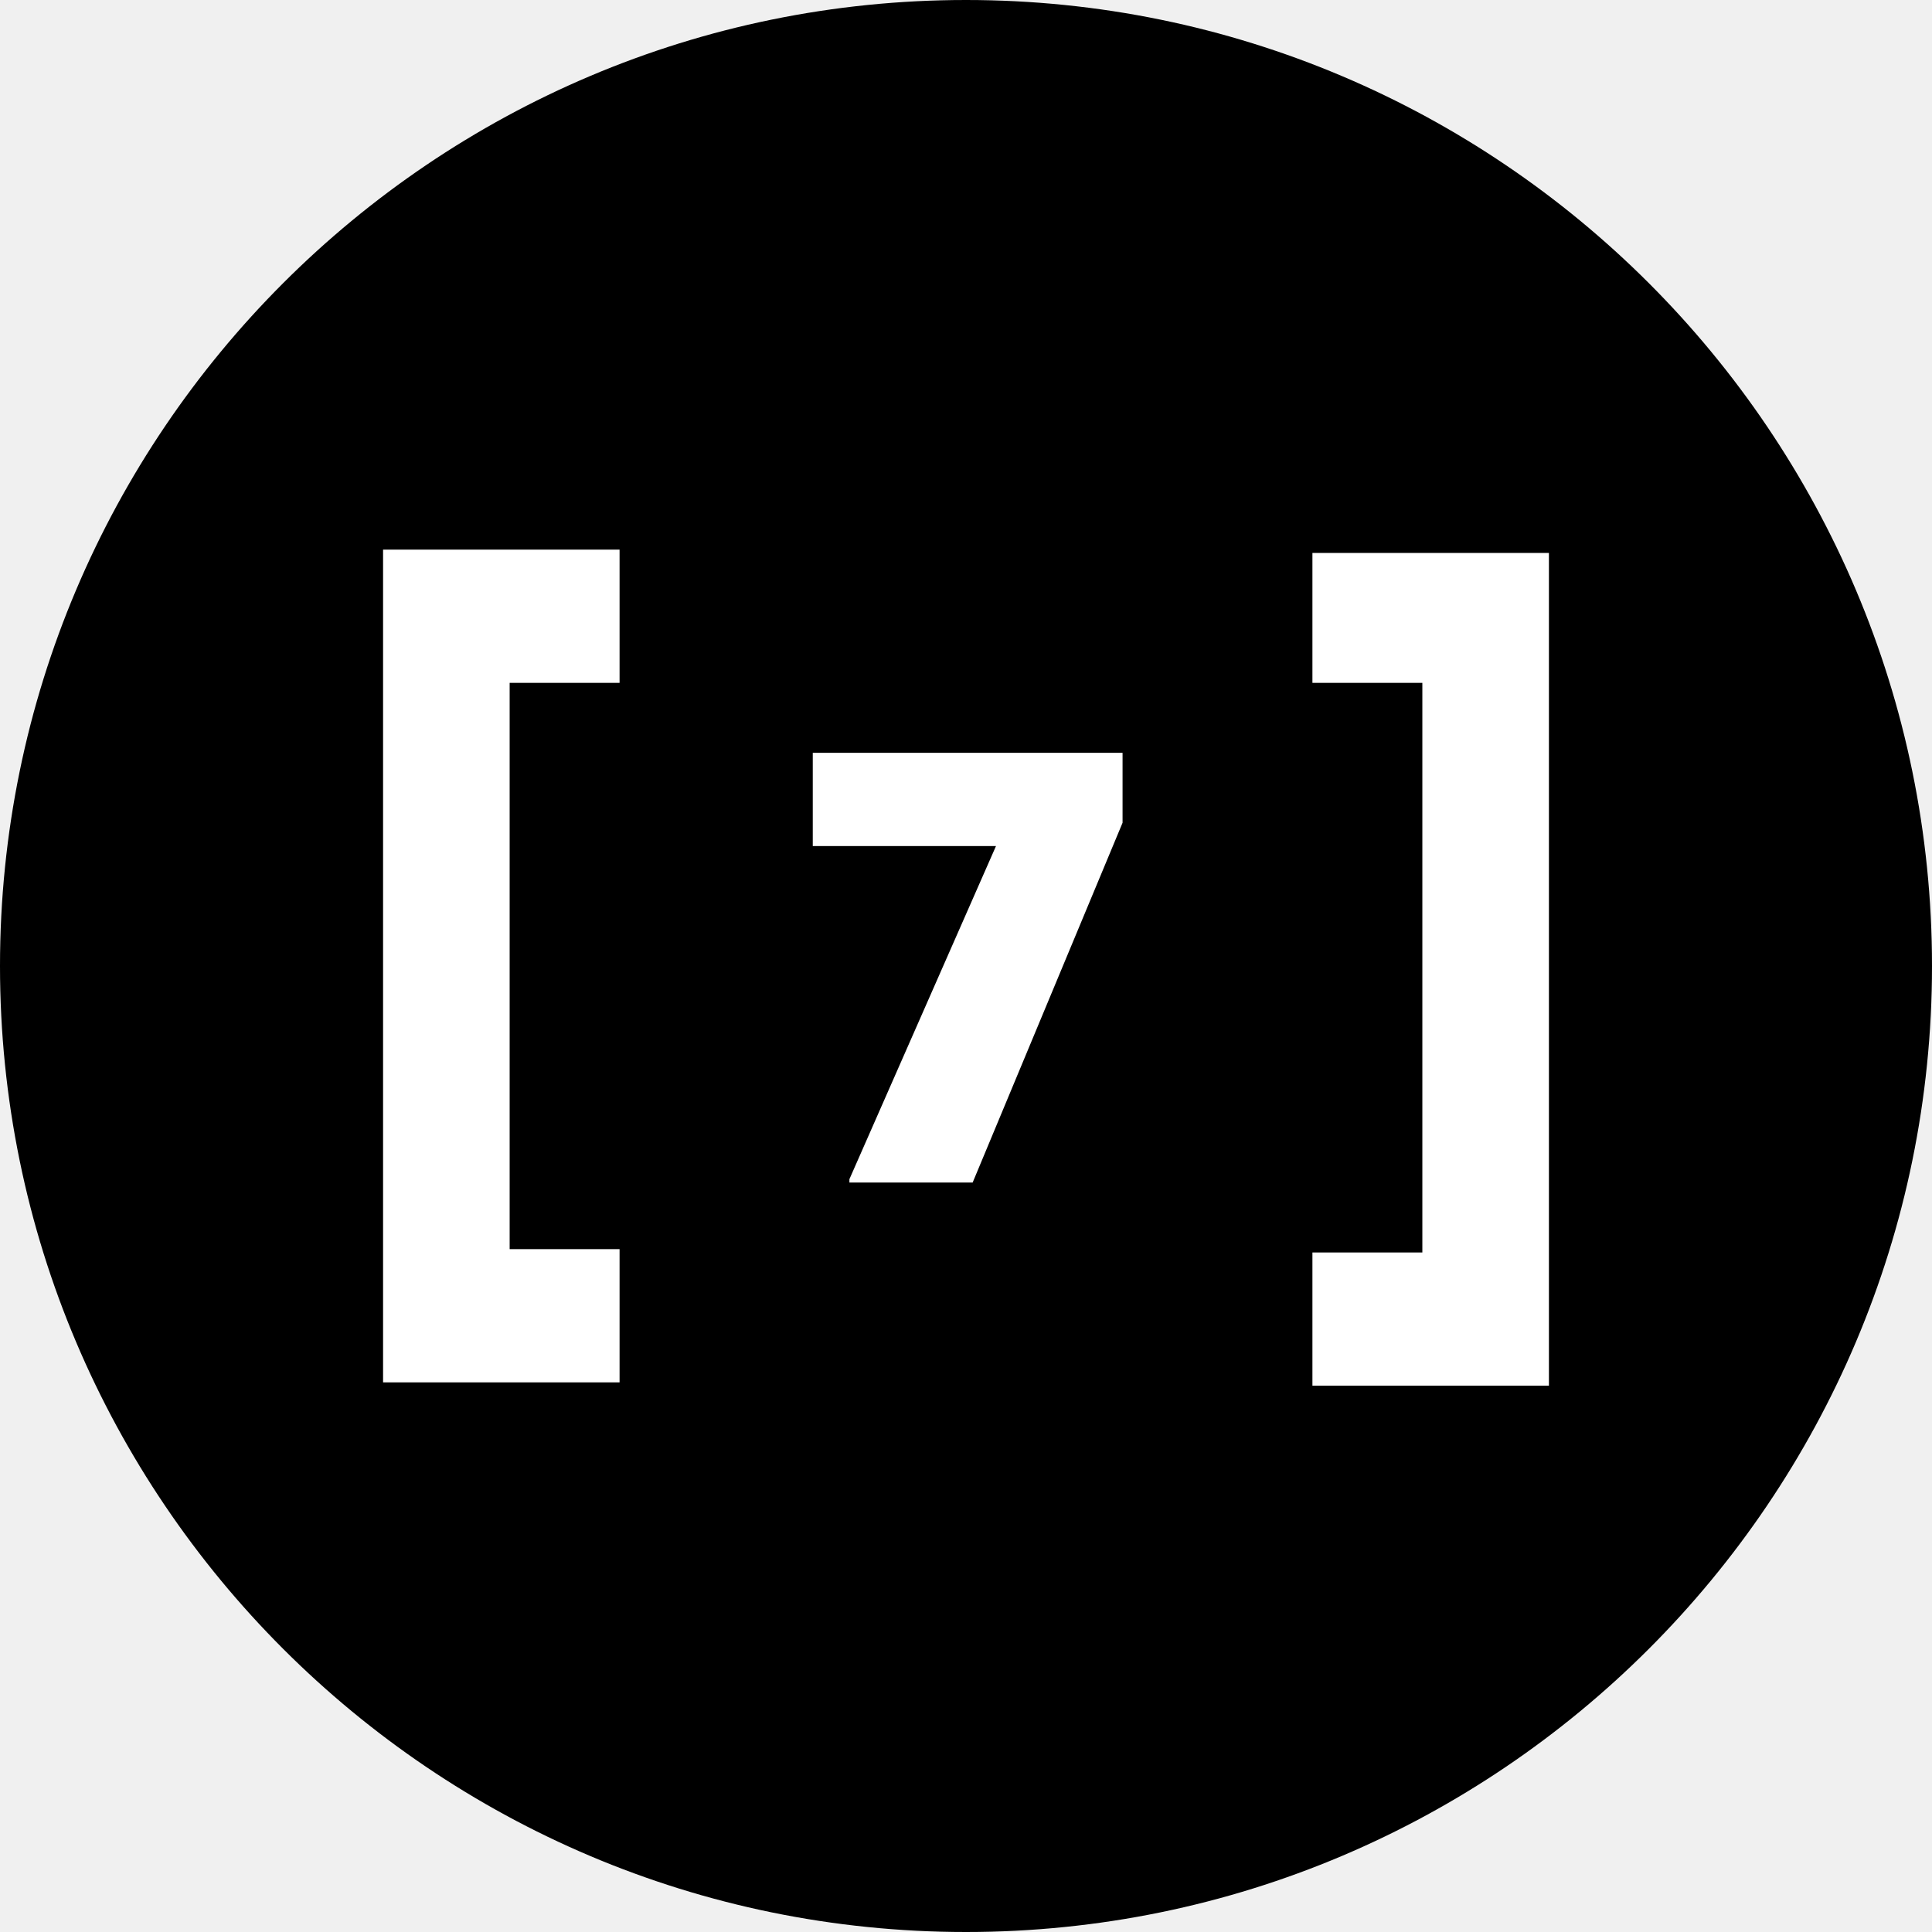
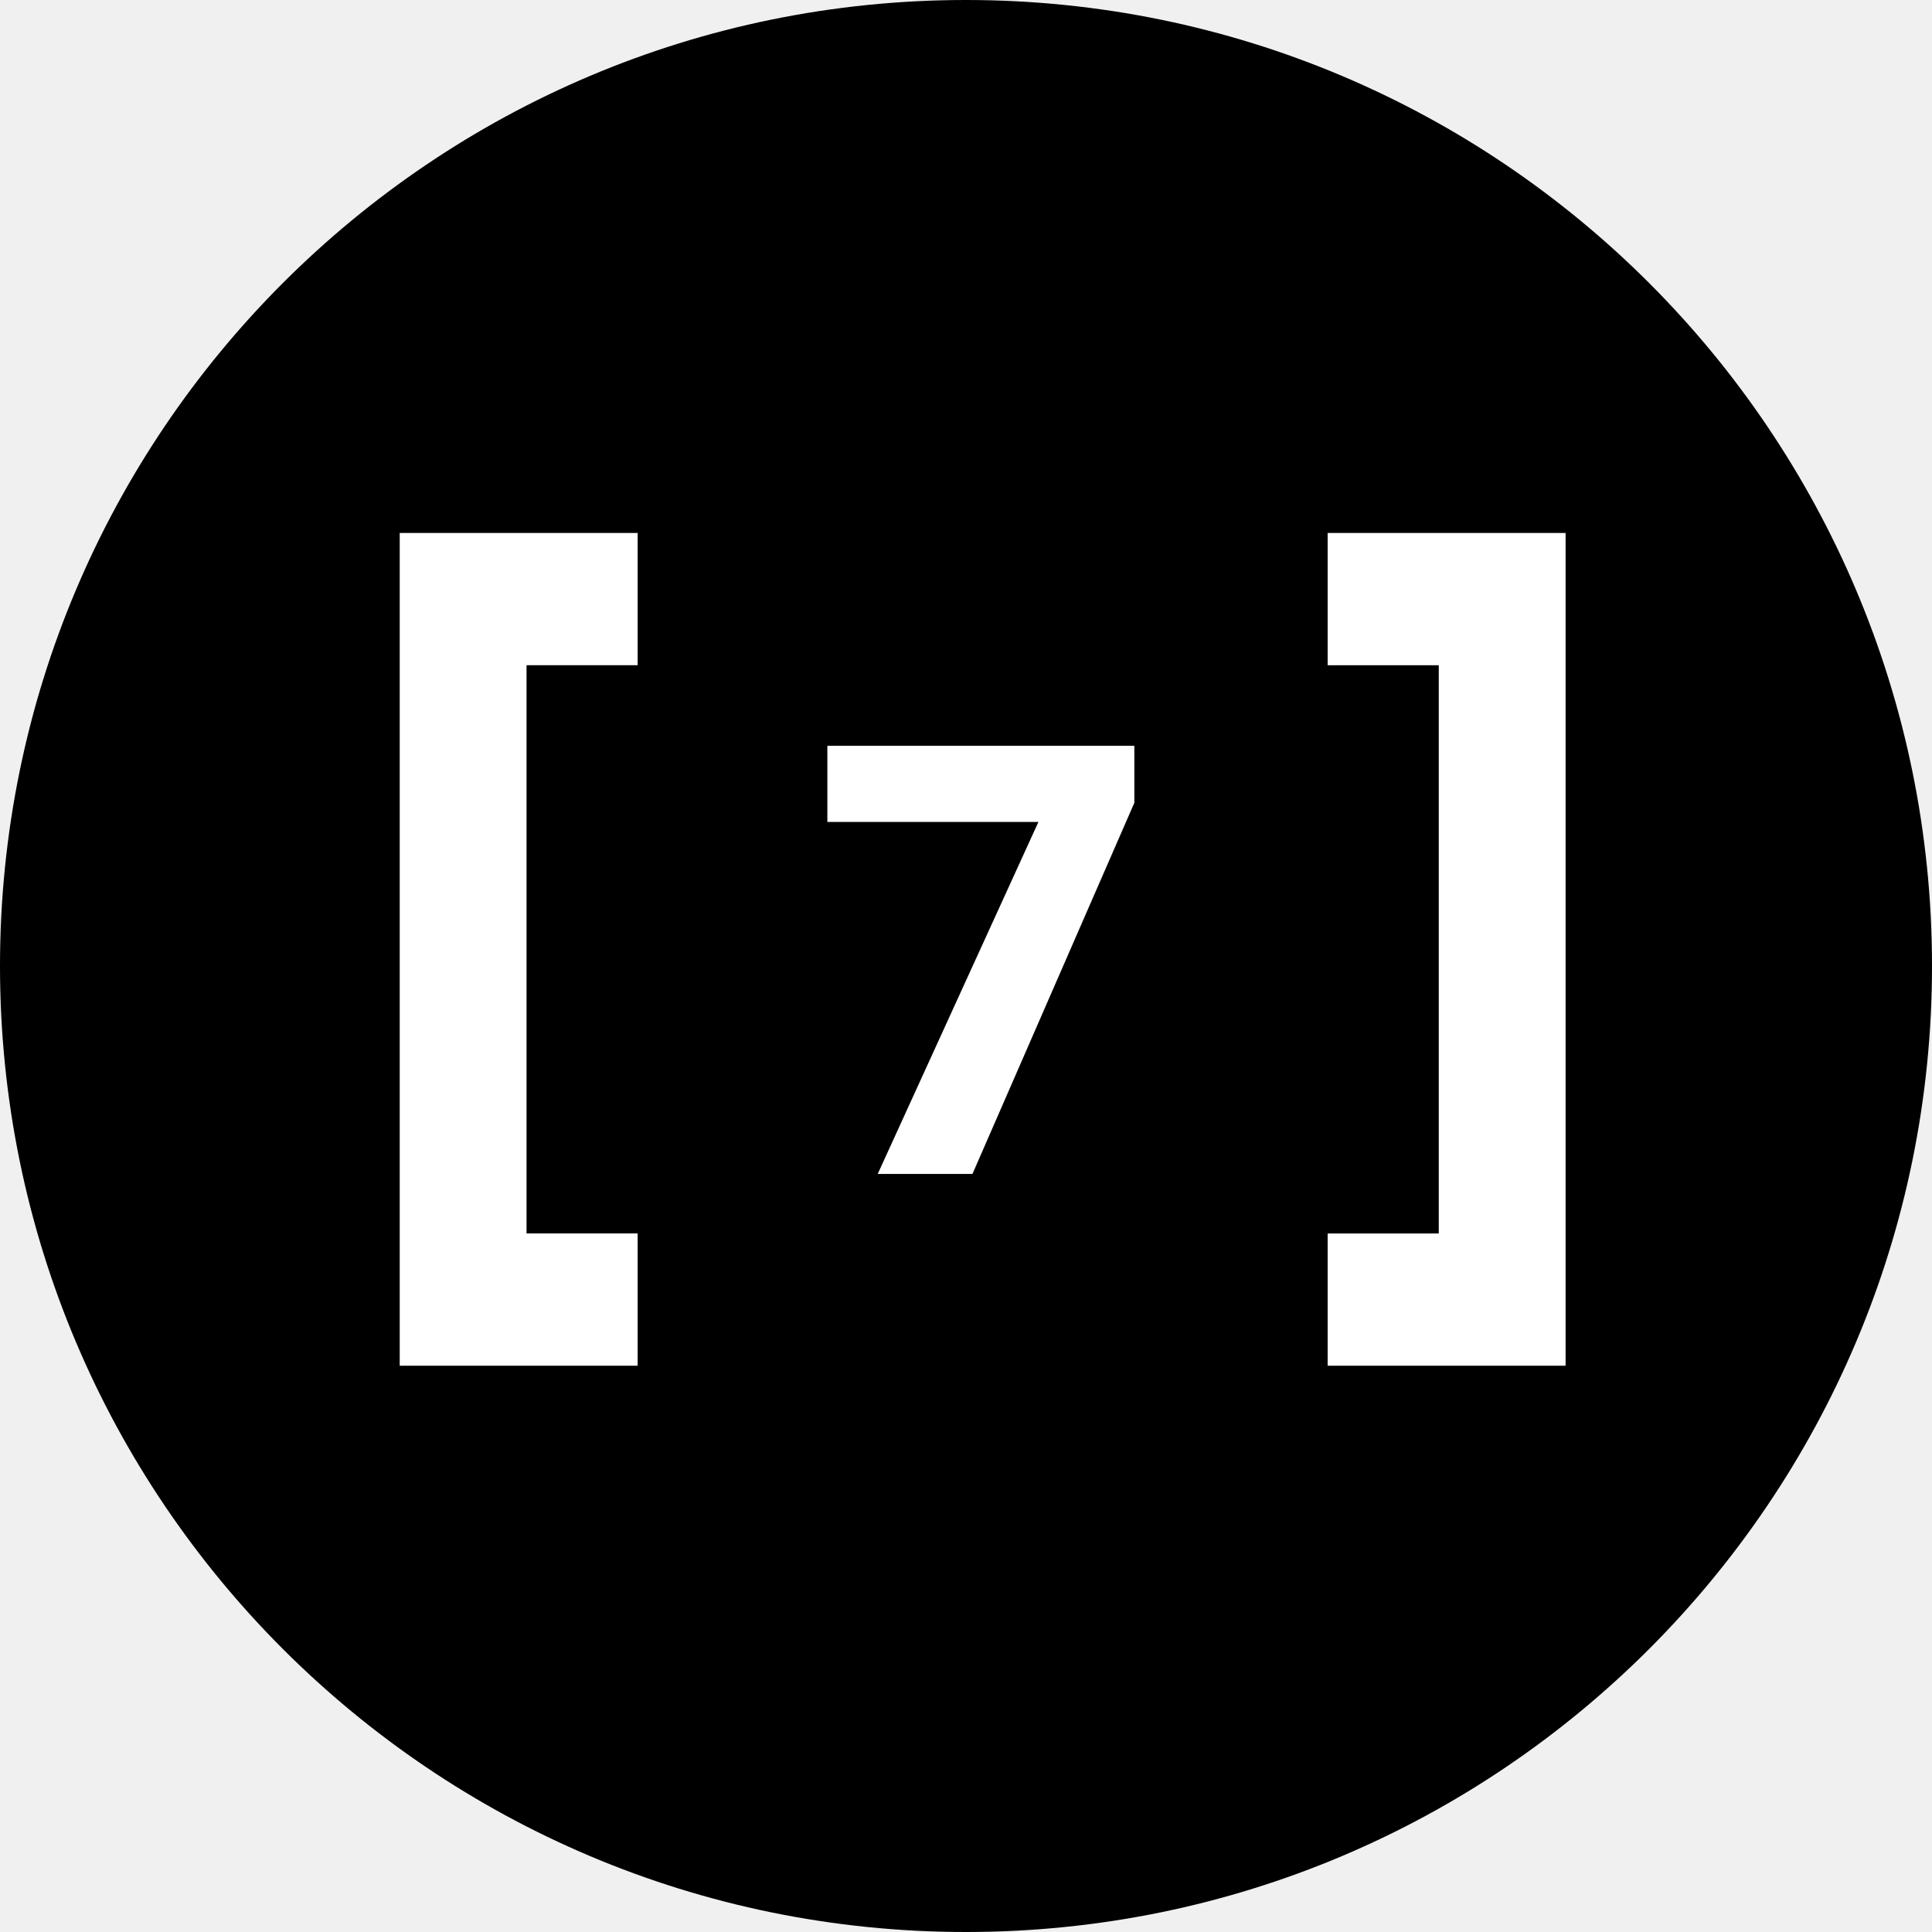
- <svg xmlns="http://www.w3.org/2000/svg" viewBox="0 0 58 58">
-   <path d="M29 58c16 0 29-13 29-29S45 0 29 0 0 13 0 29s13 29 29 29z" />
-   <path fill="#fff" d="M39.4 16.5v4h3.3v17.1h-3.3v4h7.1v-25h-7.1z" />
-   <path fill="#fff" d="M11.5 16.5v25h7.1v-4h-3.3v-17h3.3v-4h-7.1z" />
-   <path fill="#fff" transform="translate(16 16)" d="M9.5 19.4l4.4-10H8.4V6.6h9.3v2.1l-4.5 10.8H9.5z" />
+ <svg xmlns="http://www.w3.org/2000/svg" xmlns:xlink="http://www.w3.org/1999/xlink" width="58" height="58">
+   <defs>
+     <clipPath id="b">
+       <use xlink:href="#a" />
+     </clipPath>
+     <path id="a" d="M0 0h27v23H0V0Z" />
+   </defs>
+   <path fill="none" d="M58 0v58H0V0h58Z" />
+   <path fill-rule="evenodd" d="M29 58c16.016 0 29-12.984 29-29S45.016 0 29 0 0 12.984 0 29s12.984 29 29 29Z" />
+   <path fill="#FFF" fill-rule="evenodd" d="M39.857 16v3.971h3.336V37.03h-3.336V41H47V16h-7.143ZM12 16v25h7.143v-3.971h-3.336V19.97h3.336V16H12Z" />
+   <g clip-path="url(#b)" transform="translate(16 16)">
+     <path fill="#FFF" d="m10.35 19.242 4.824-10.566H8.838V6.39h9.216V8.1l-4.86 11.142H10.35Z" />
+   </g>
</svg>
